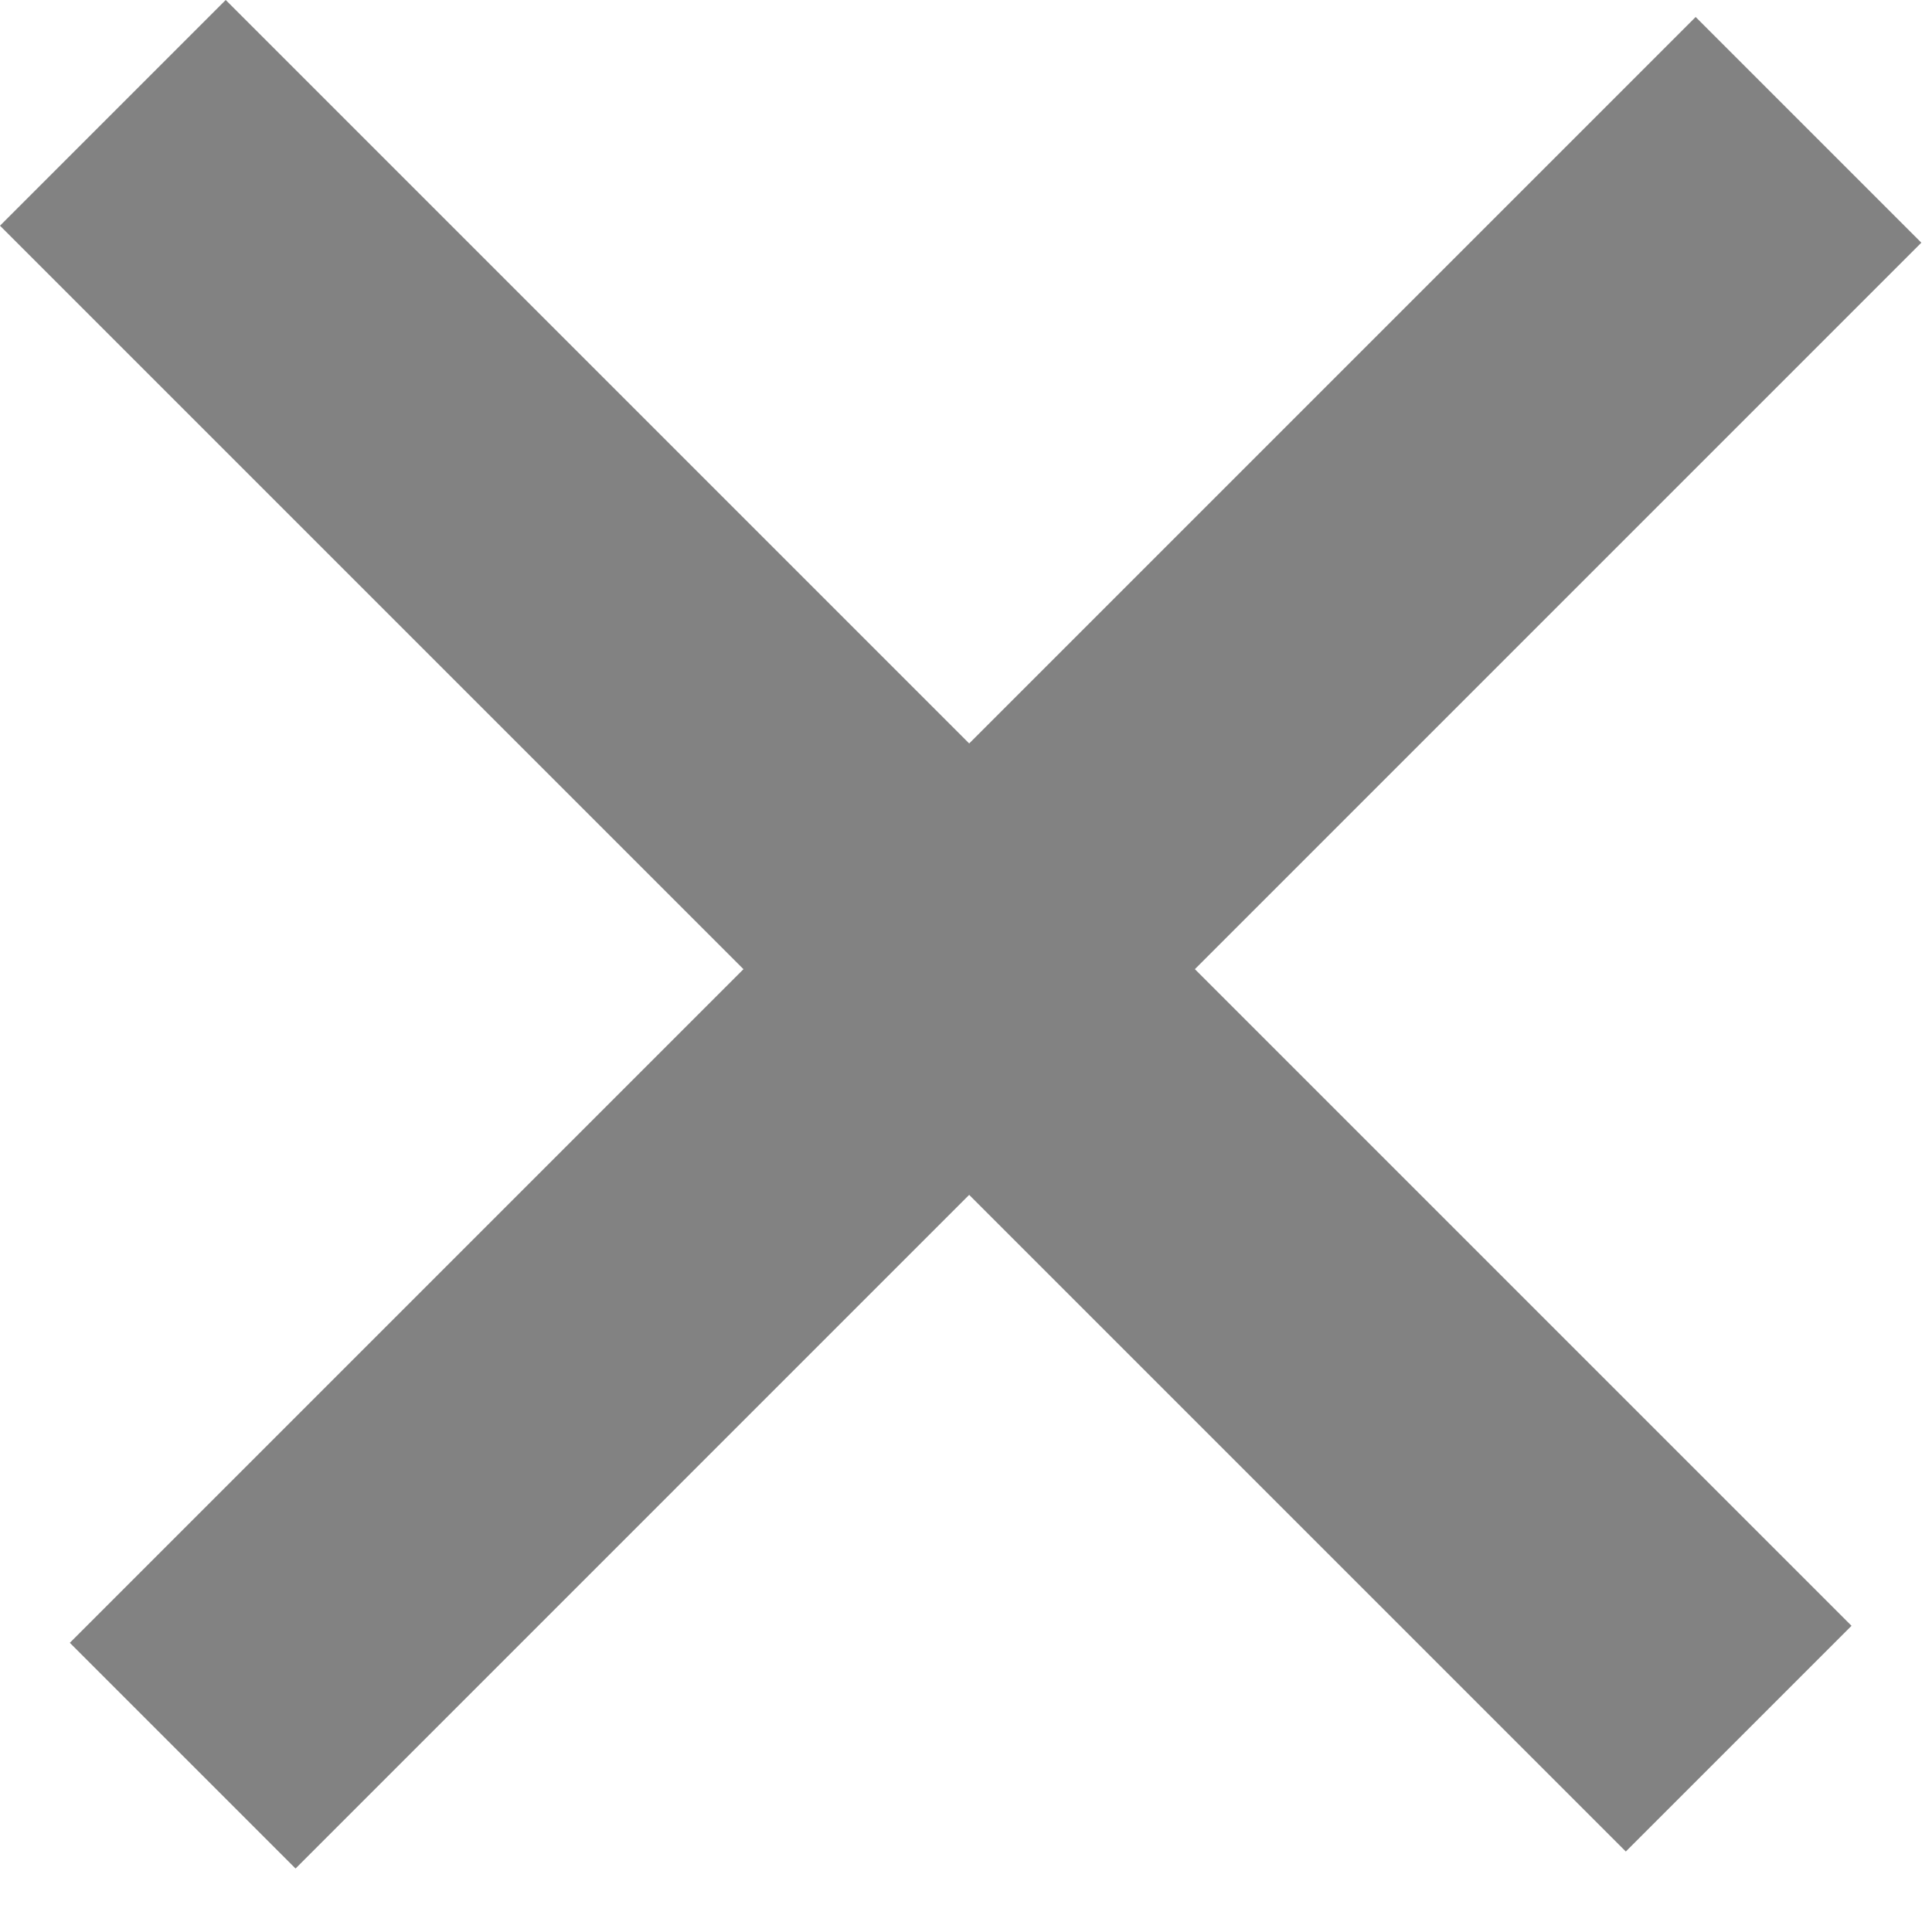
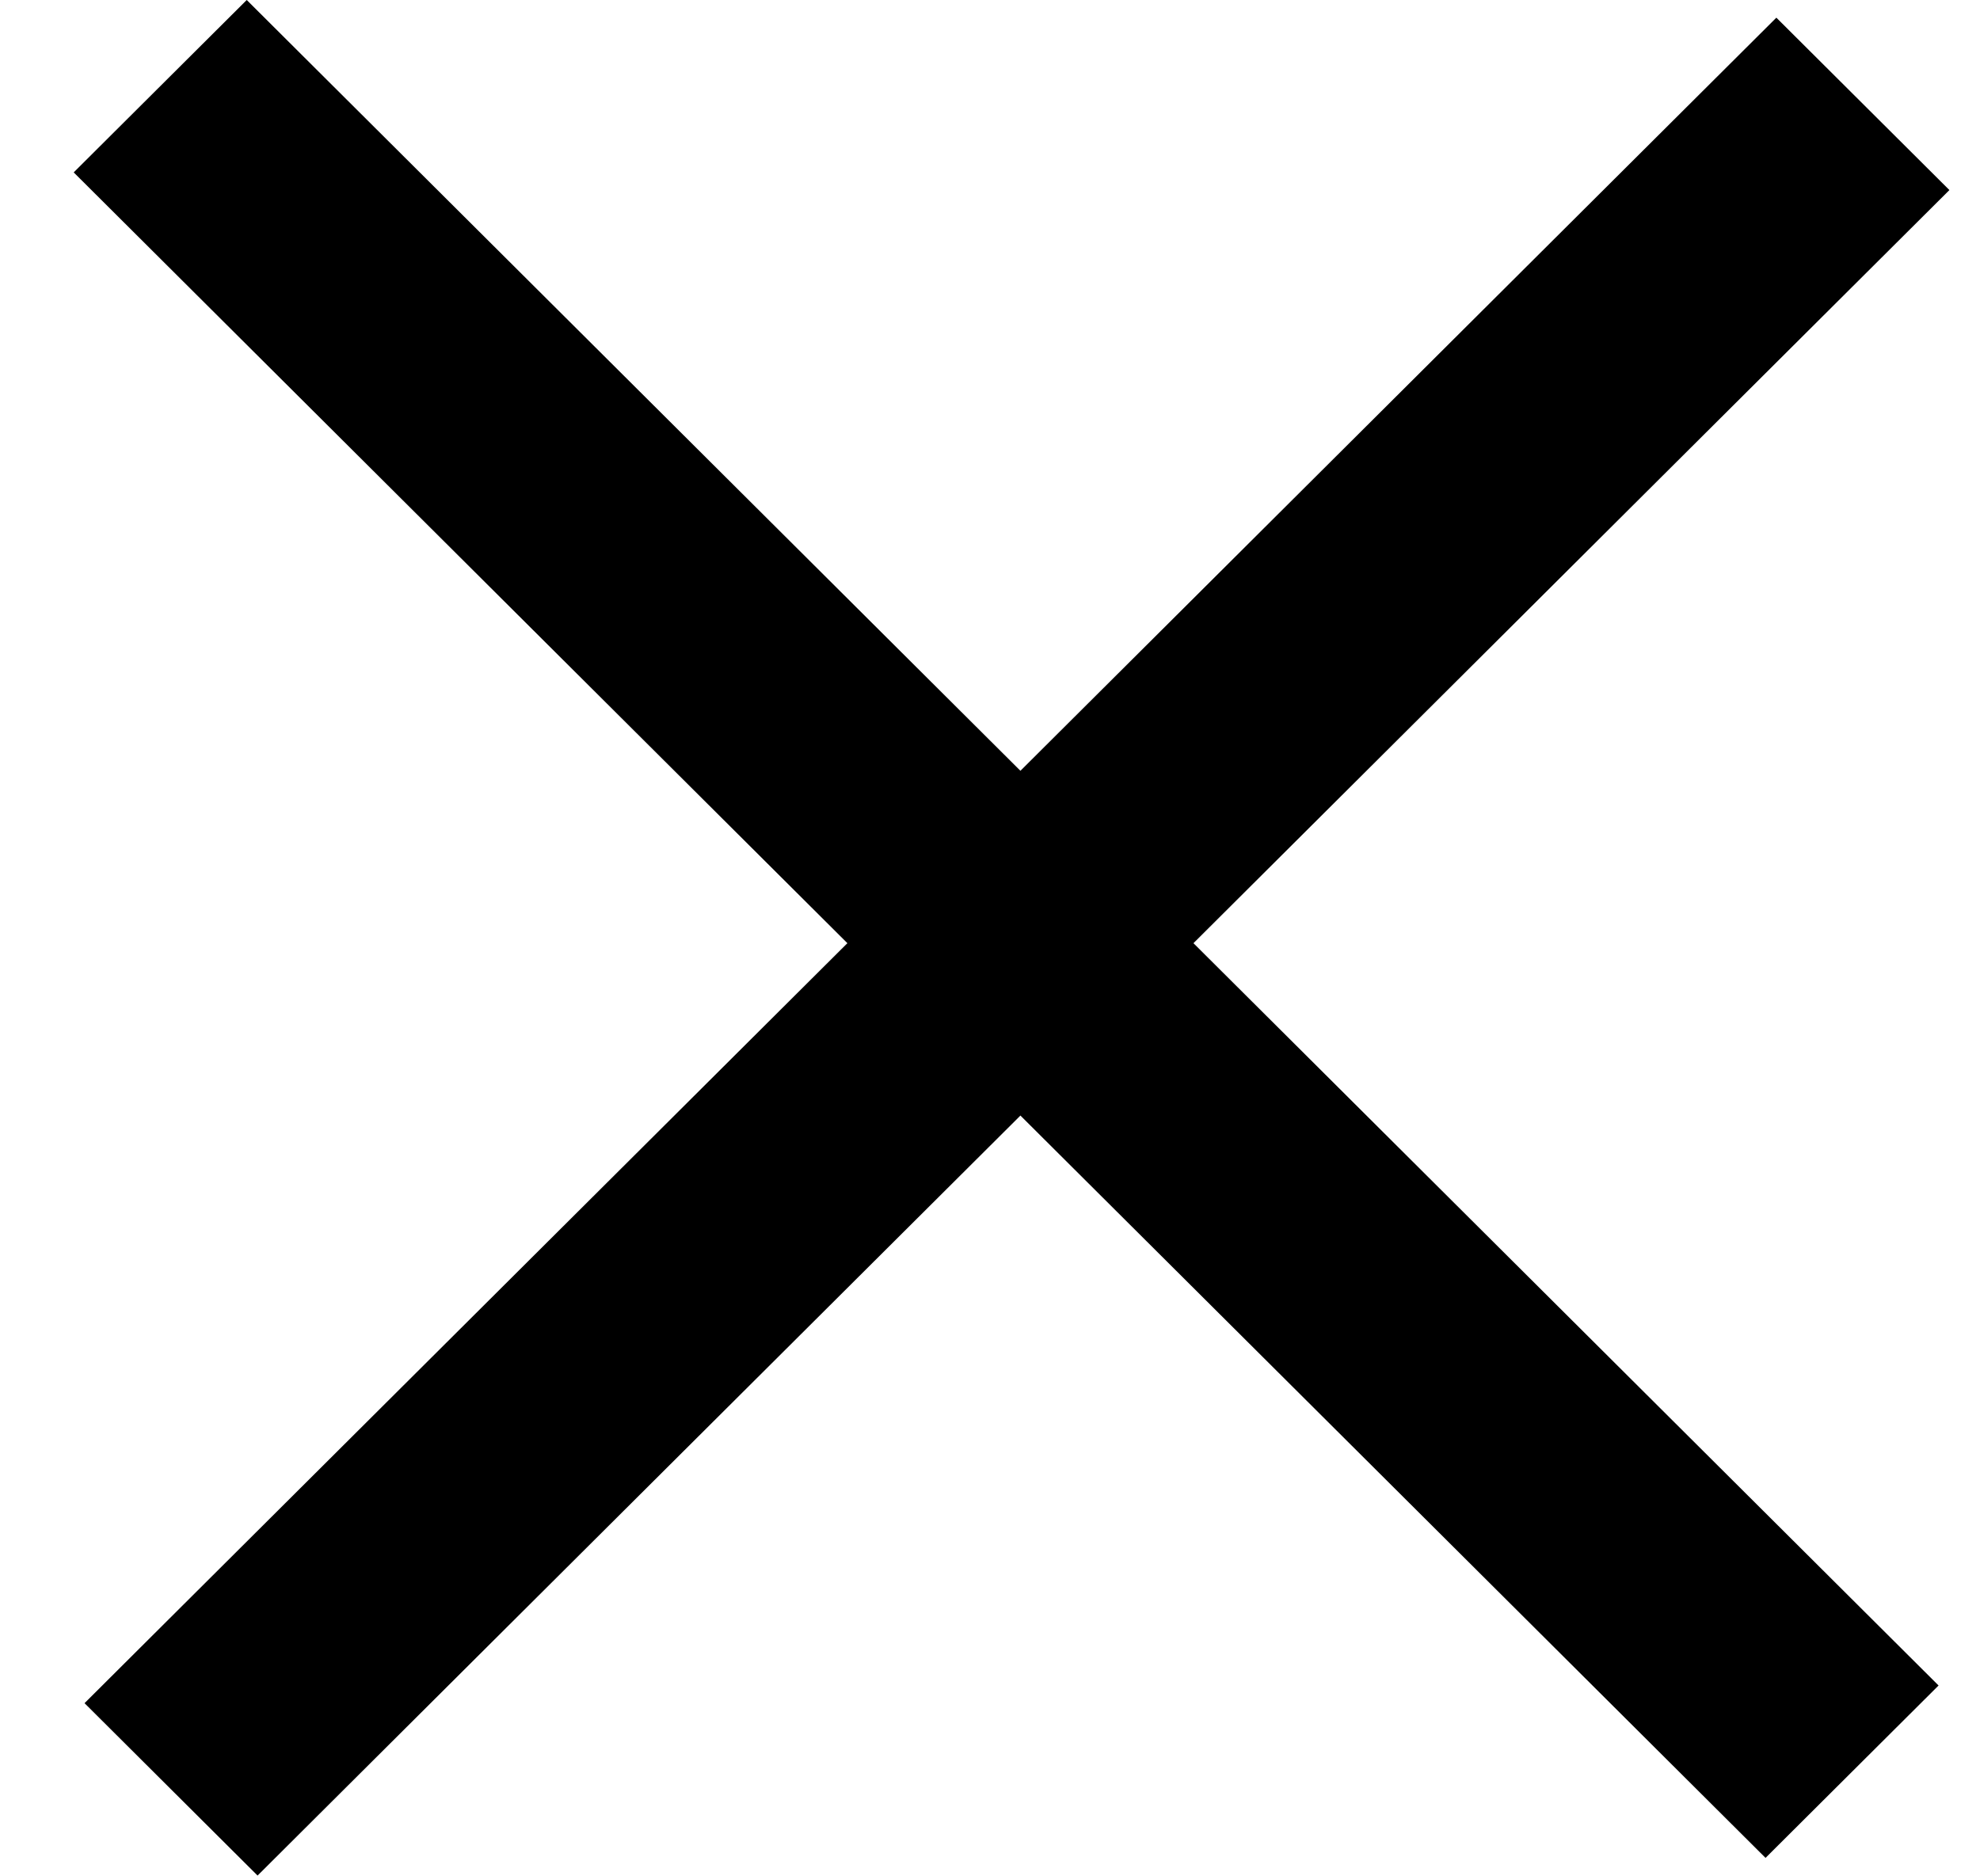
- <svg xmlns="http://www.w3.org/2000/svg" width="23" height="23" viewBox="0 0 23 23" fill="none">
-   <rect x="2.687" width="27.372" height="3.8" transform="rotate(45 2.68701 0)" fill="#828282" />
-   <rect x="0.831" y="19.557" width="27.372" height="3.8" transform="rotate(-45 0.831299 19.5566)" fill="#828282" />
+ <svg xmlns="http://www.w3.org/2000/svg" width="19" height="18" viewBox="0 0 19 18" fill="none">
+   <rect width="22.918" height="2.344" transform="matrix(0.708386 0.705825 -0.708386 0.705825 2.36768 0)" fill="black" />
+   <rect width="22.918" height="2.344" transform="matrix(0.708386 -0.705825 0.708386 0.705825 0.811157 16.3457)" fill="black" />
</svg>
